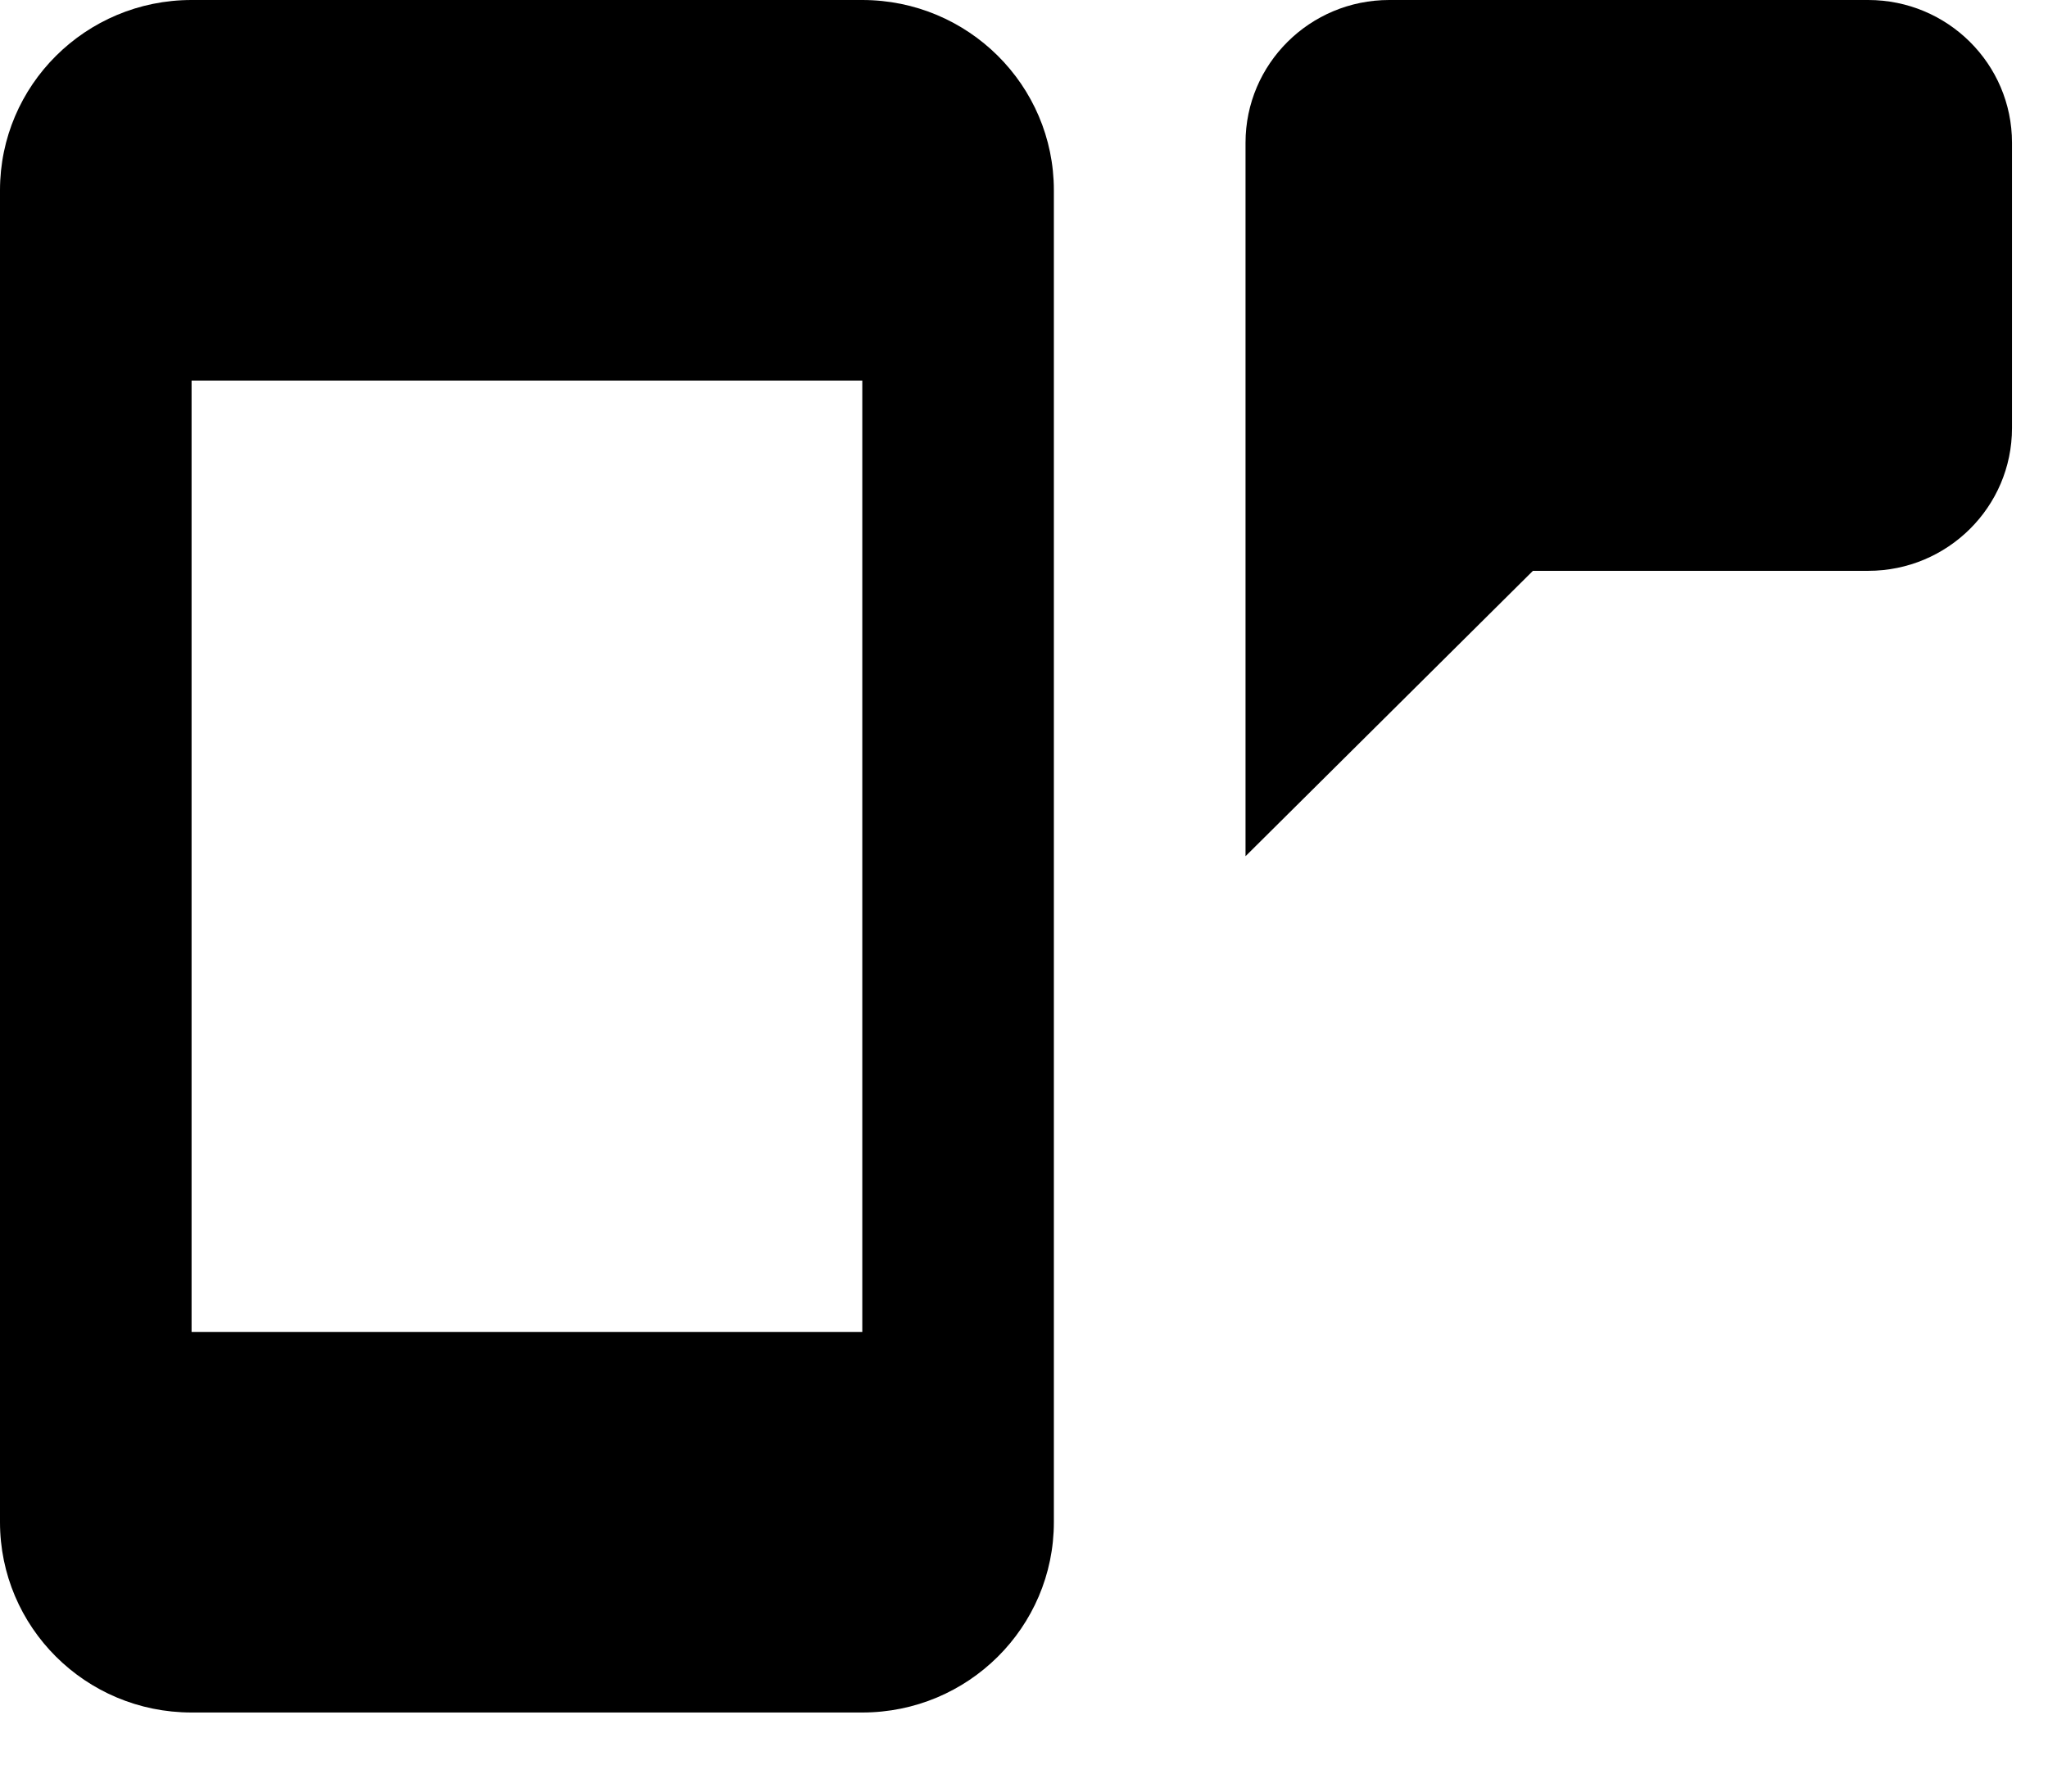
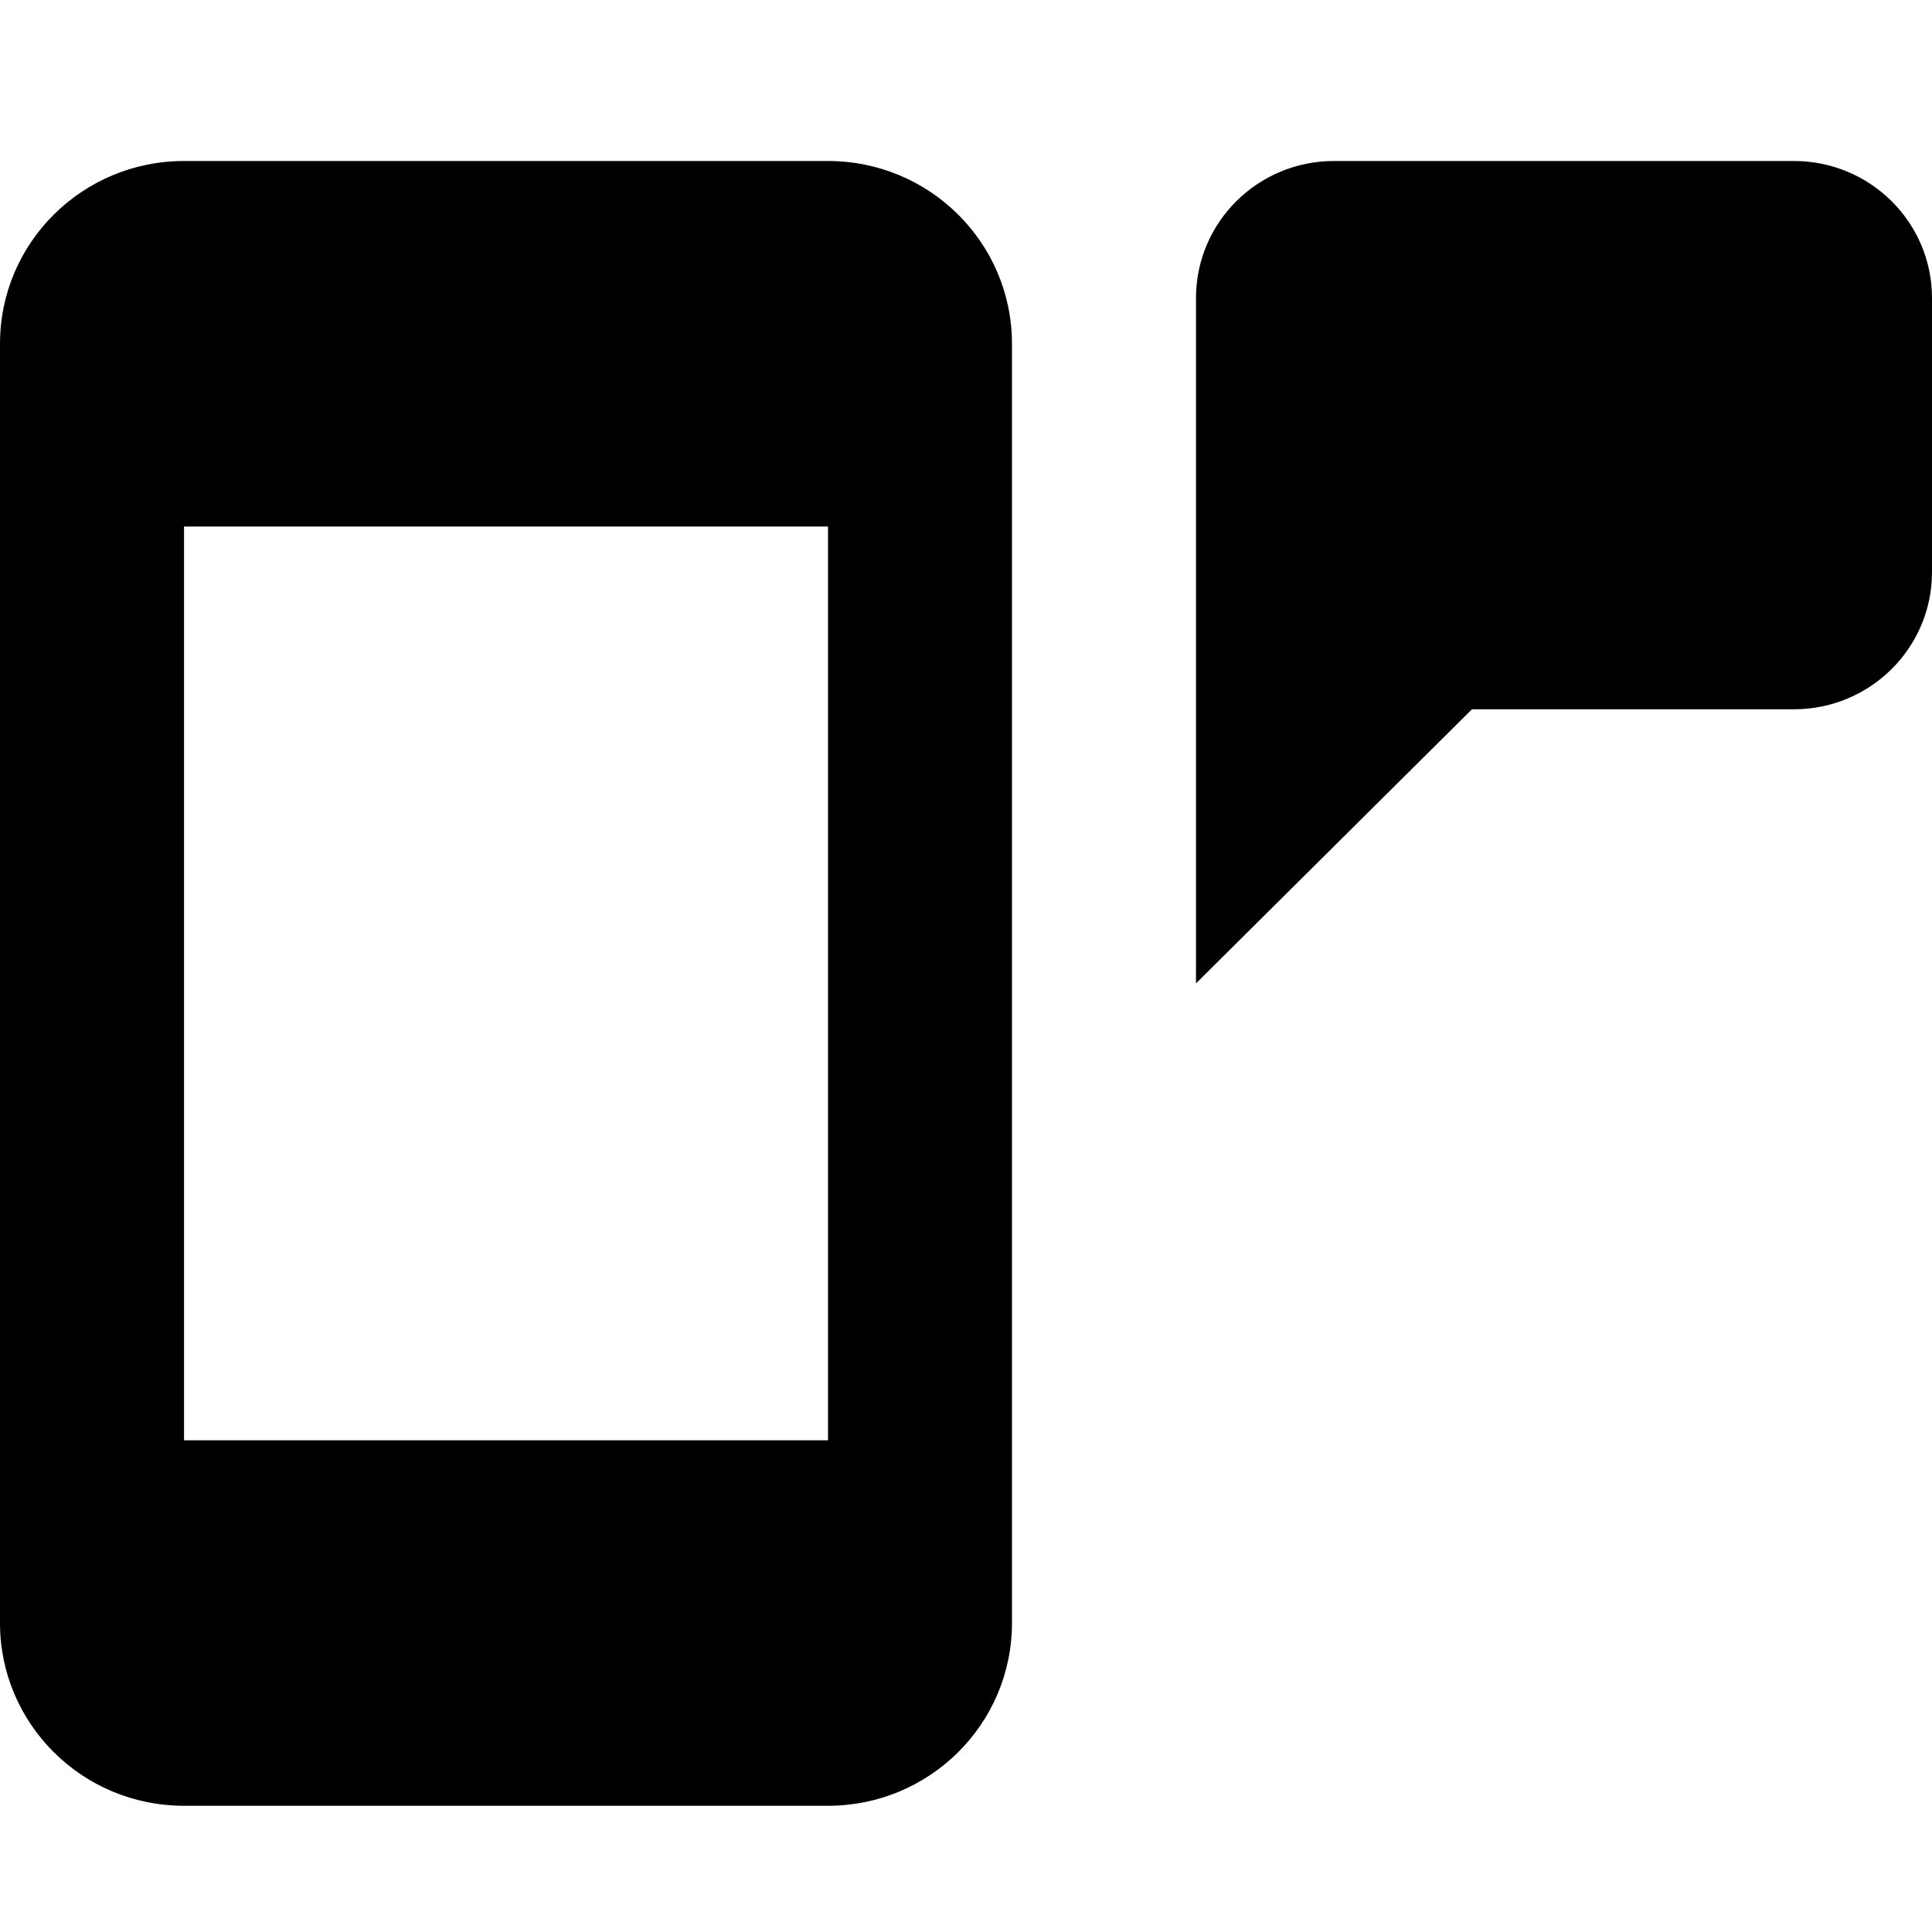
- <svg xmlns="http://www.w3.org/2000/svg" width="24" height="21" viewBox="0 0 24 21" fill="none">
-   <path fill-rule="evenodd" clip-rule="evenodd" d="M12.35 2.23C12.35 0.999 11.345 0 10.105 0H2.245C1.005 0 0 0.999 0 2.23V17.842C0 19.069 0.999 20.073 2.245 20.073H10.105C11.345 20.073 12.35 19.074 12.35 17.842V2.23ZM10.105 4.461V15.612H2.245V4.461H10.105Z" fill="black" />
-   <path d="M16.28 0H21.893C22.823 0 23.578 0.749 23.578 1.673V5.018C23.578 5.942 22.823 6.691 21.893 6.691H17.964L14.596 10.036V6.691V1.673C14.596 0.749 15.35 0 16.28 0Z" fill="black" />
+ <svg xmlns="http://www.w3.org/2000/svg" width="24" height="24" viewBox="0 0 24 24" fill="none">
+   <path fill-rule="evenodd" clip-rule="evenodd" d="M10.286 2C11.548 2 12.571 3.016 12.571 4.27V20.162C12.571 21.416 11.548 22.432 10.286 22.432H2.286C1.017 22.432 0 21.411 0 20.162V4.27C0 3.016 1.023 2 2.286 2H10.286ZM10.286 17.892V6.541H2.286V17.892H10.286ZM22.285 2H16.571C15.624 2 14.857 2.762 14.857 3.703V8.811V12.216L18.285 8.811H22.285C23.232 8.811 24 8.048 24 7.108V3.703C24 2.762 23.232 2 22.285 2Z" fill="black" />
</svg>
